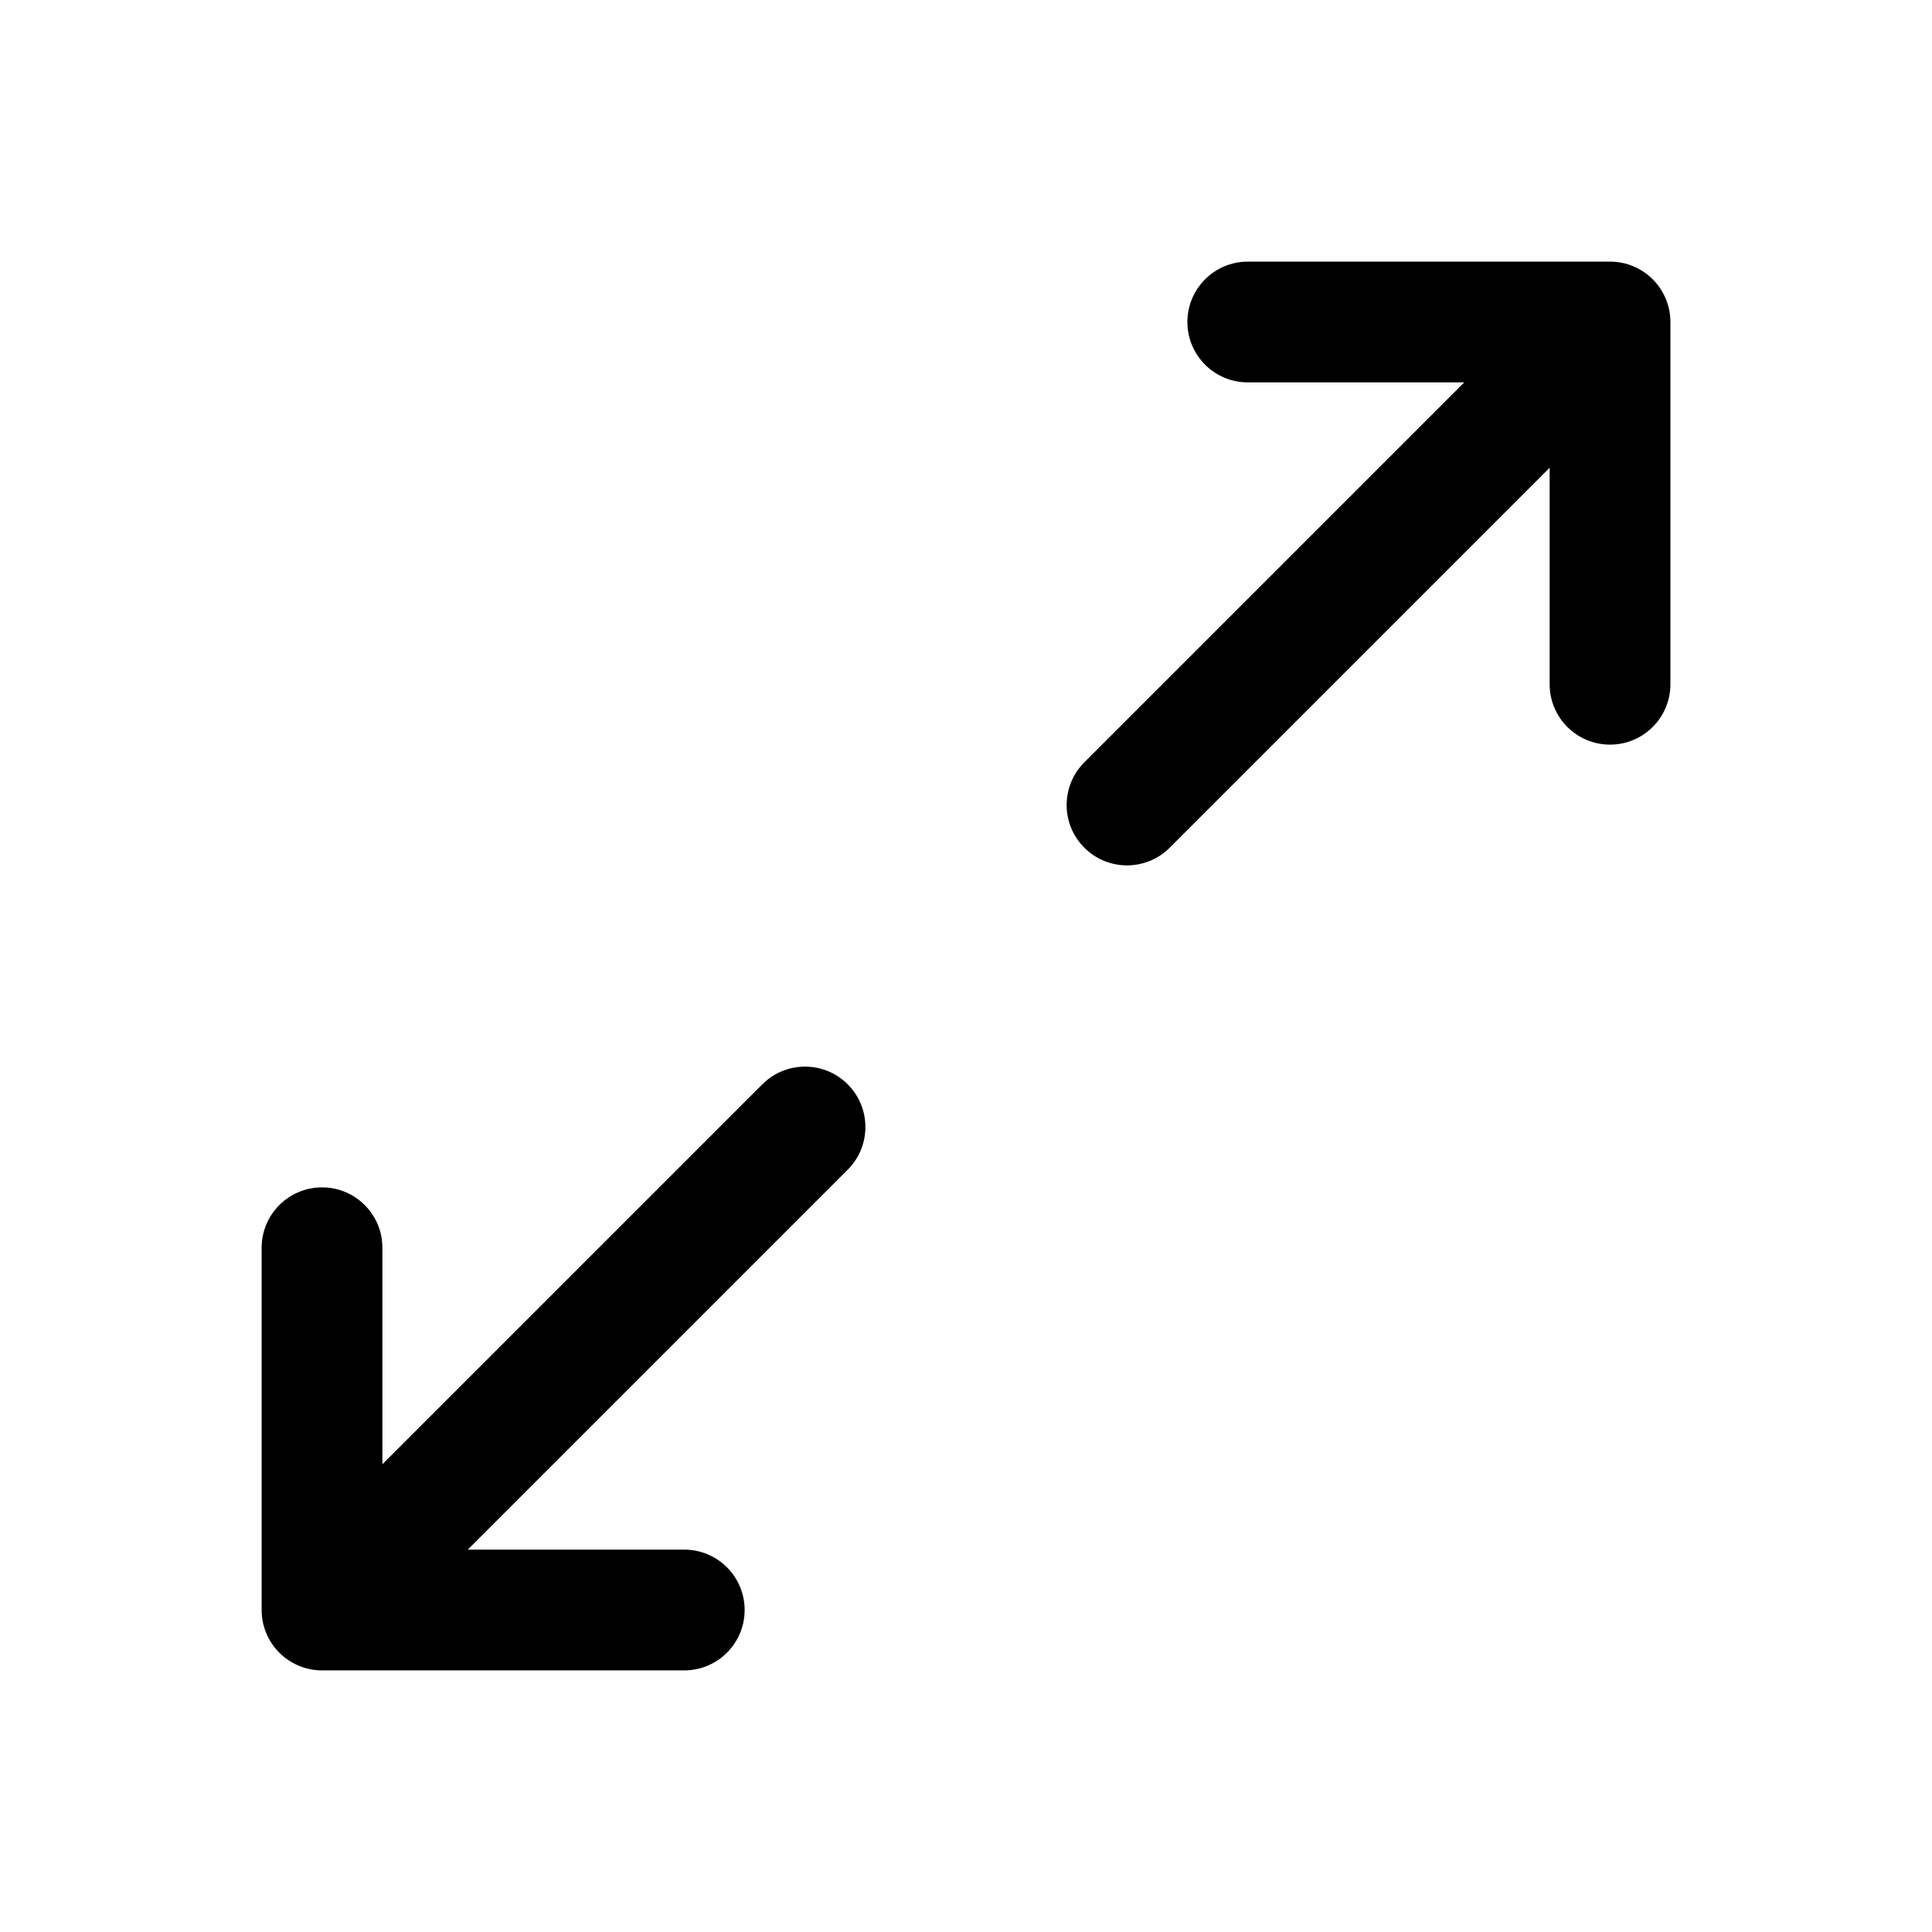
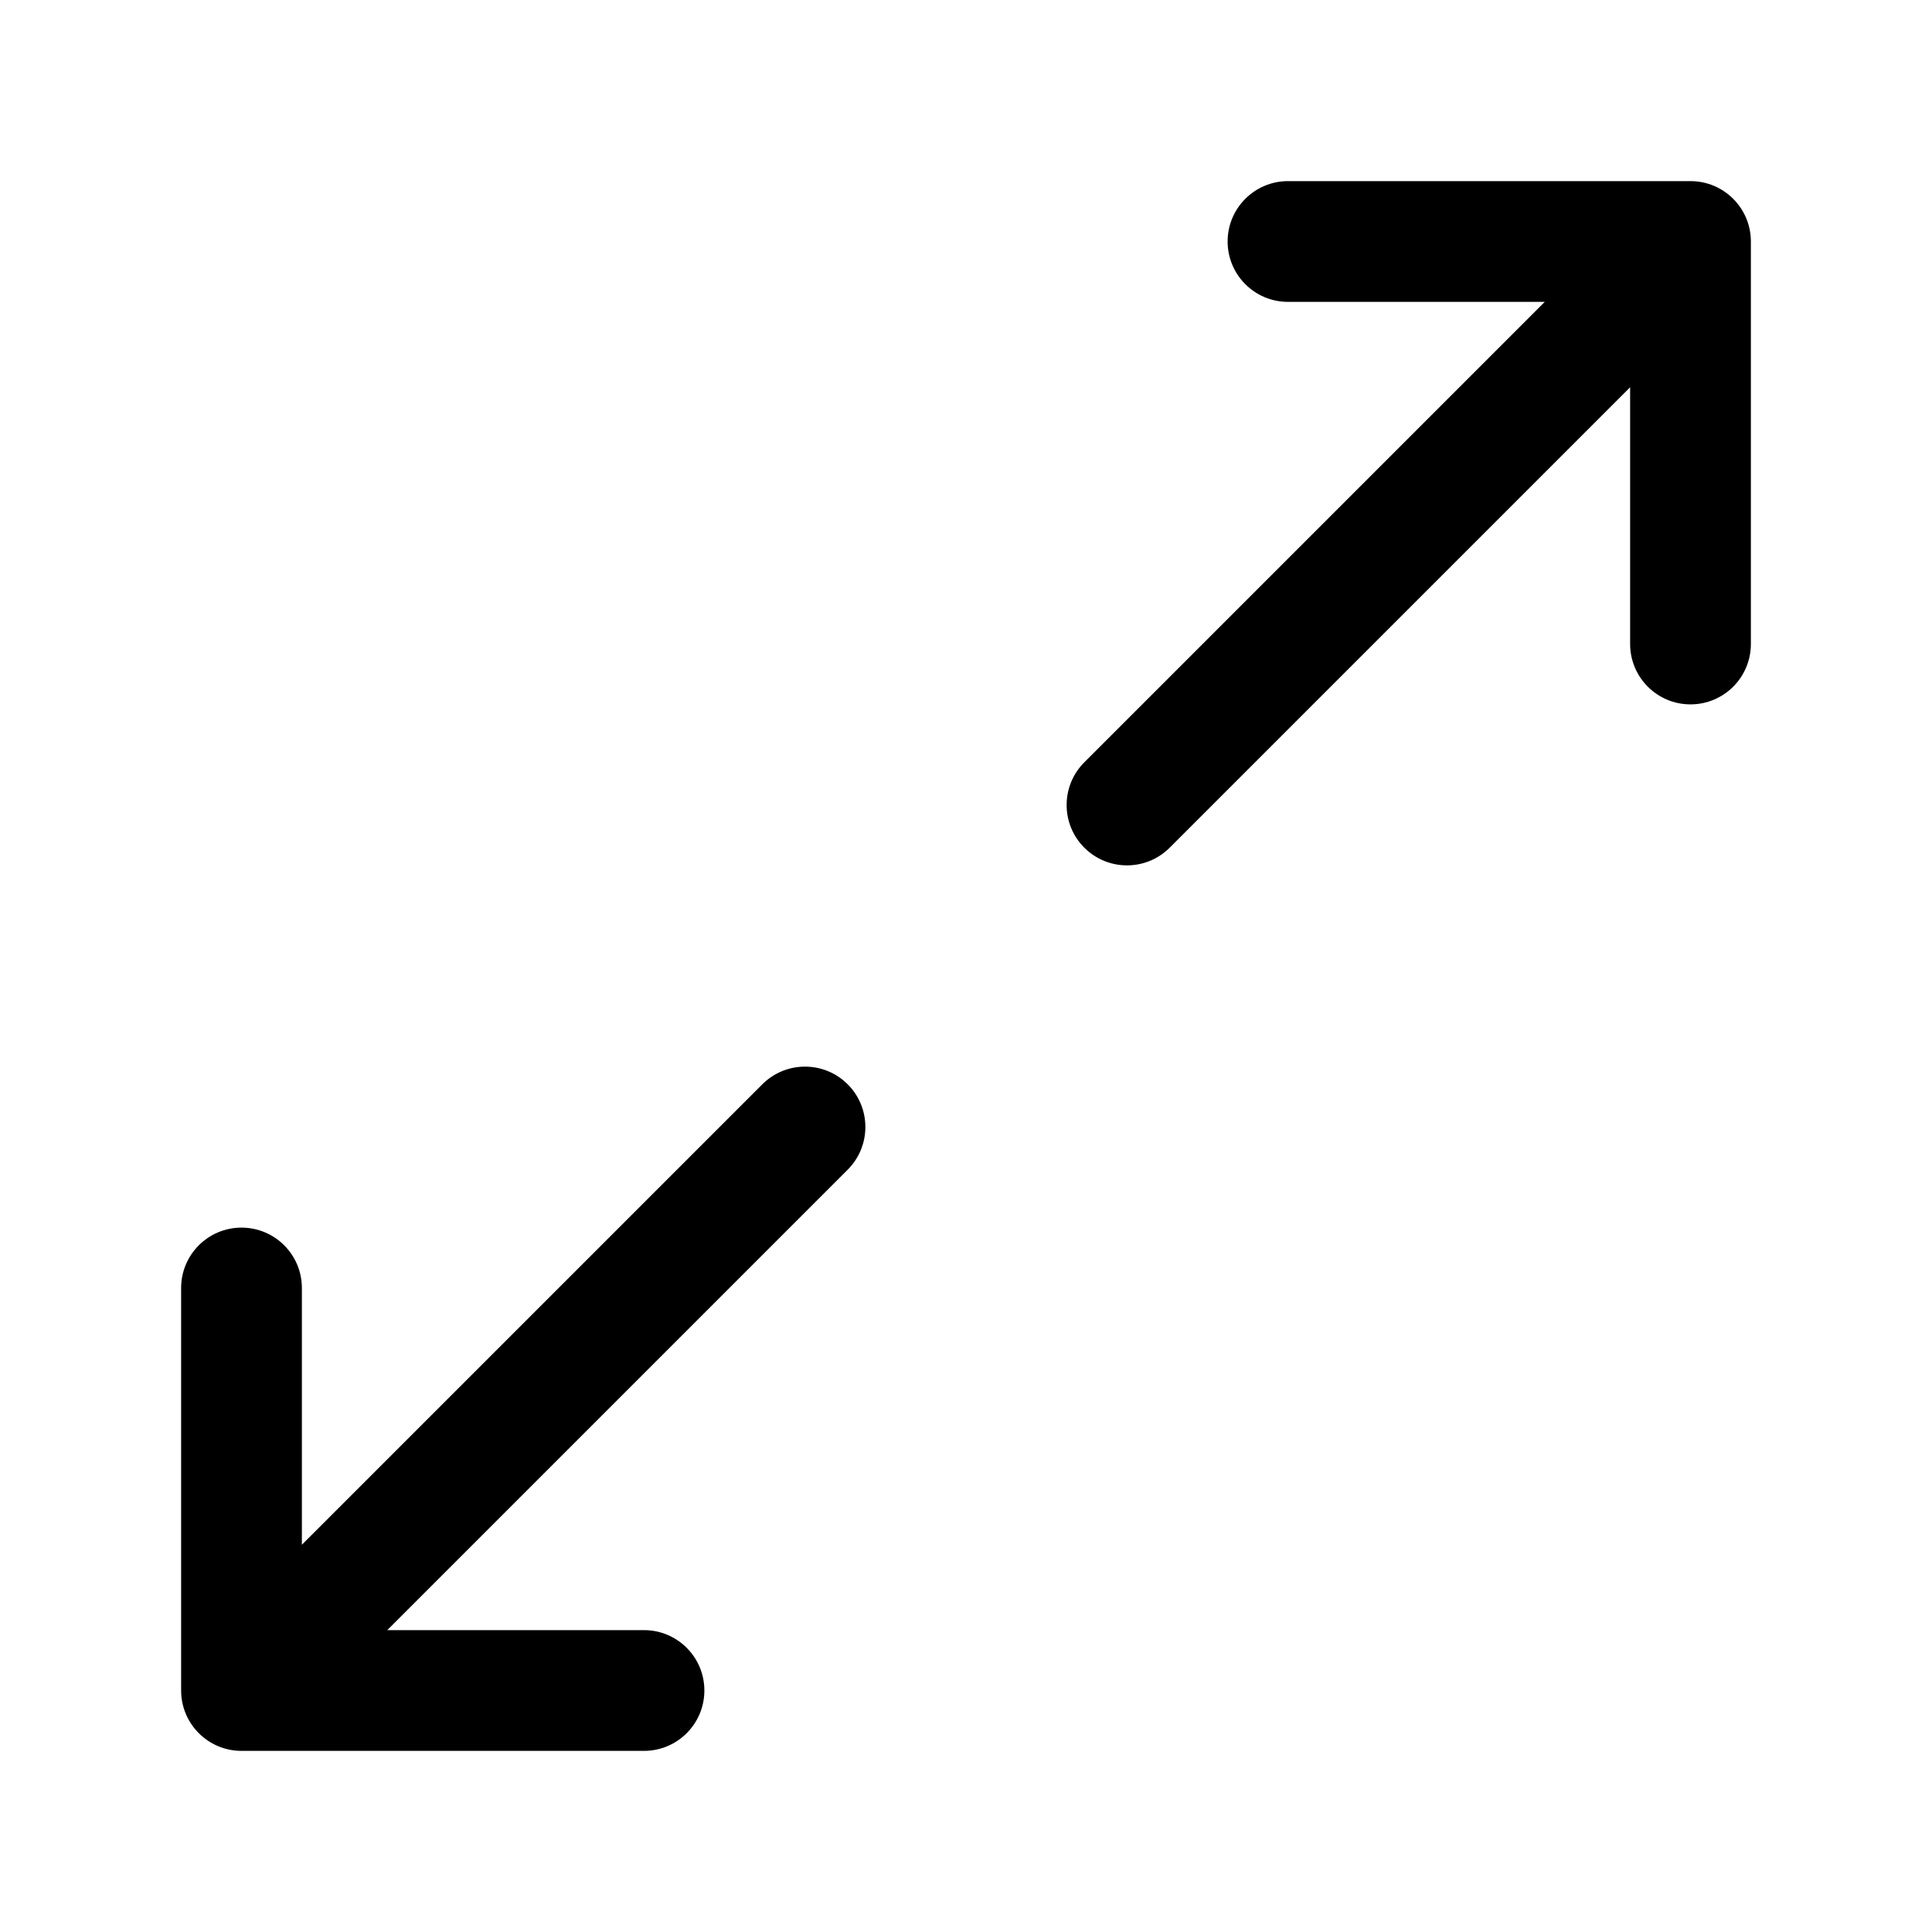
<svg xmlns="http://www.w3.org/2000/svg" width="768" height="768" fill="none">
-   <path fill="#000" fill-rule="evenodd" d="M472.009 128.002c0-13.255 10.745-24 24-24h144c13.255 0 24 10.745 24 24v144c0 13.255-10.745 24-24 24s-24-10.745-24-24v-86.059l-151.03 151.03c-9.372 9.372-24.568 9.372-33.941 0-9.372-9.373-9.372-24.569 0-33.941l151.03-151.03h-86.059c-13.255 0-24-10.745-24-24m-135.03 303.03c9.373 9.372 9.373 24.568 0 33.941L185.95 616.002h86.059c13.255 0 24 10.745 24 24s-10.745 24-24 24h-144c-13.255 0-24-10.745-24-24v-144c0-13.255 10.745-24 24-24s24 10.745 24 24v86.059l151.029-151.029c9.373-9.373 24.569-9.373 33.941 0" clip-rule="evenodd" />
+   <path fill="#000" d="M303.031 431.031c9.373-9.372 24.565-9.372 33.938 0 9.372 9.373 9.372 24.565 0 33.938L153.938 648H256c13.255 0 24 10.745 24 24s-10.745 24-24 24H96c-13.255 0-24-10.745-24-24V512c0-13.255 10.745-24 24-24s24 10.745 24 24v102.062zM696 256c0 13.255-10.745 24-24 24s-24-10.745-24-24V153.938L464.969 336.969c-9.373 9.372-24.565 9.372-33.938 0-9.372-9.373-9.372-24.565 0-33.938L614.062 120H512c-13.255 0-24-10.745-24-24s10.745-24 24-24h160c13.255 0 24 10.745 24 24z" />
</svg>
